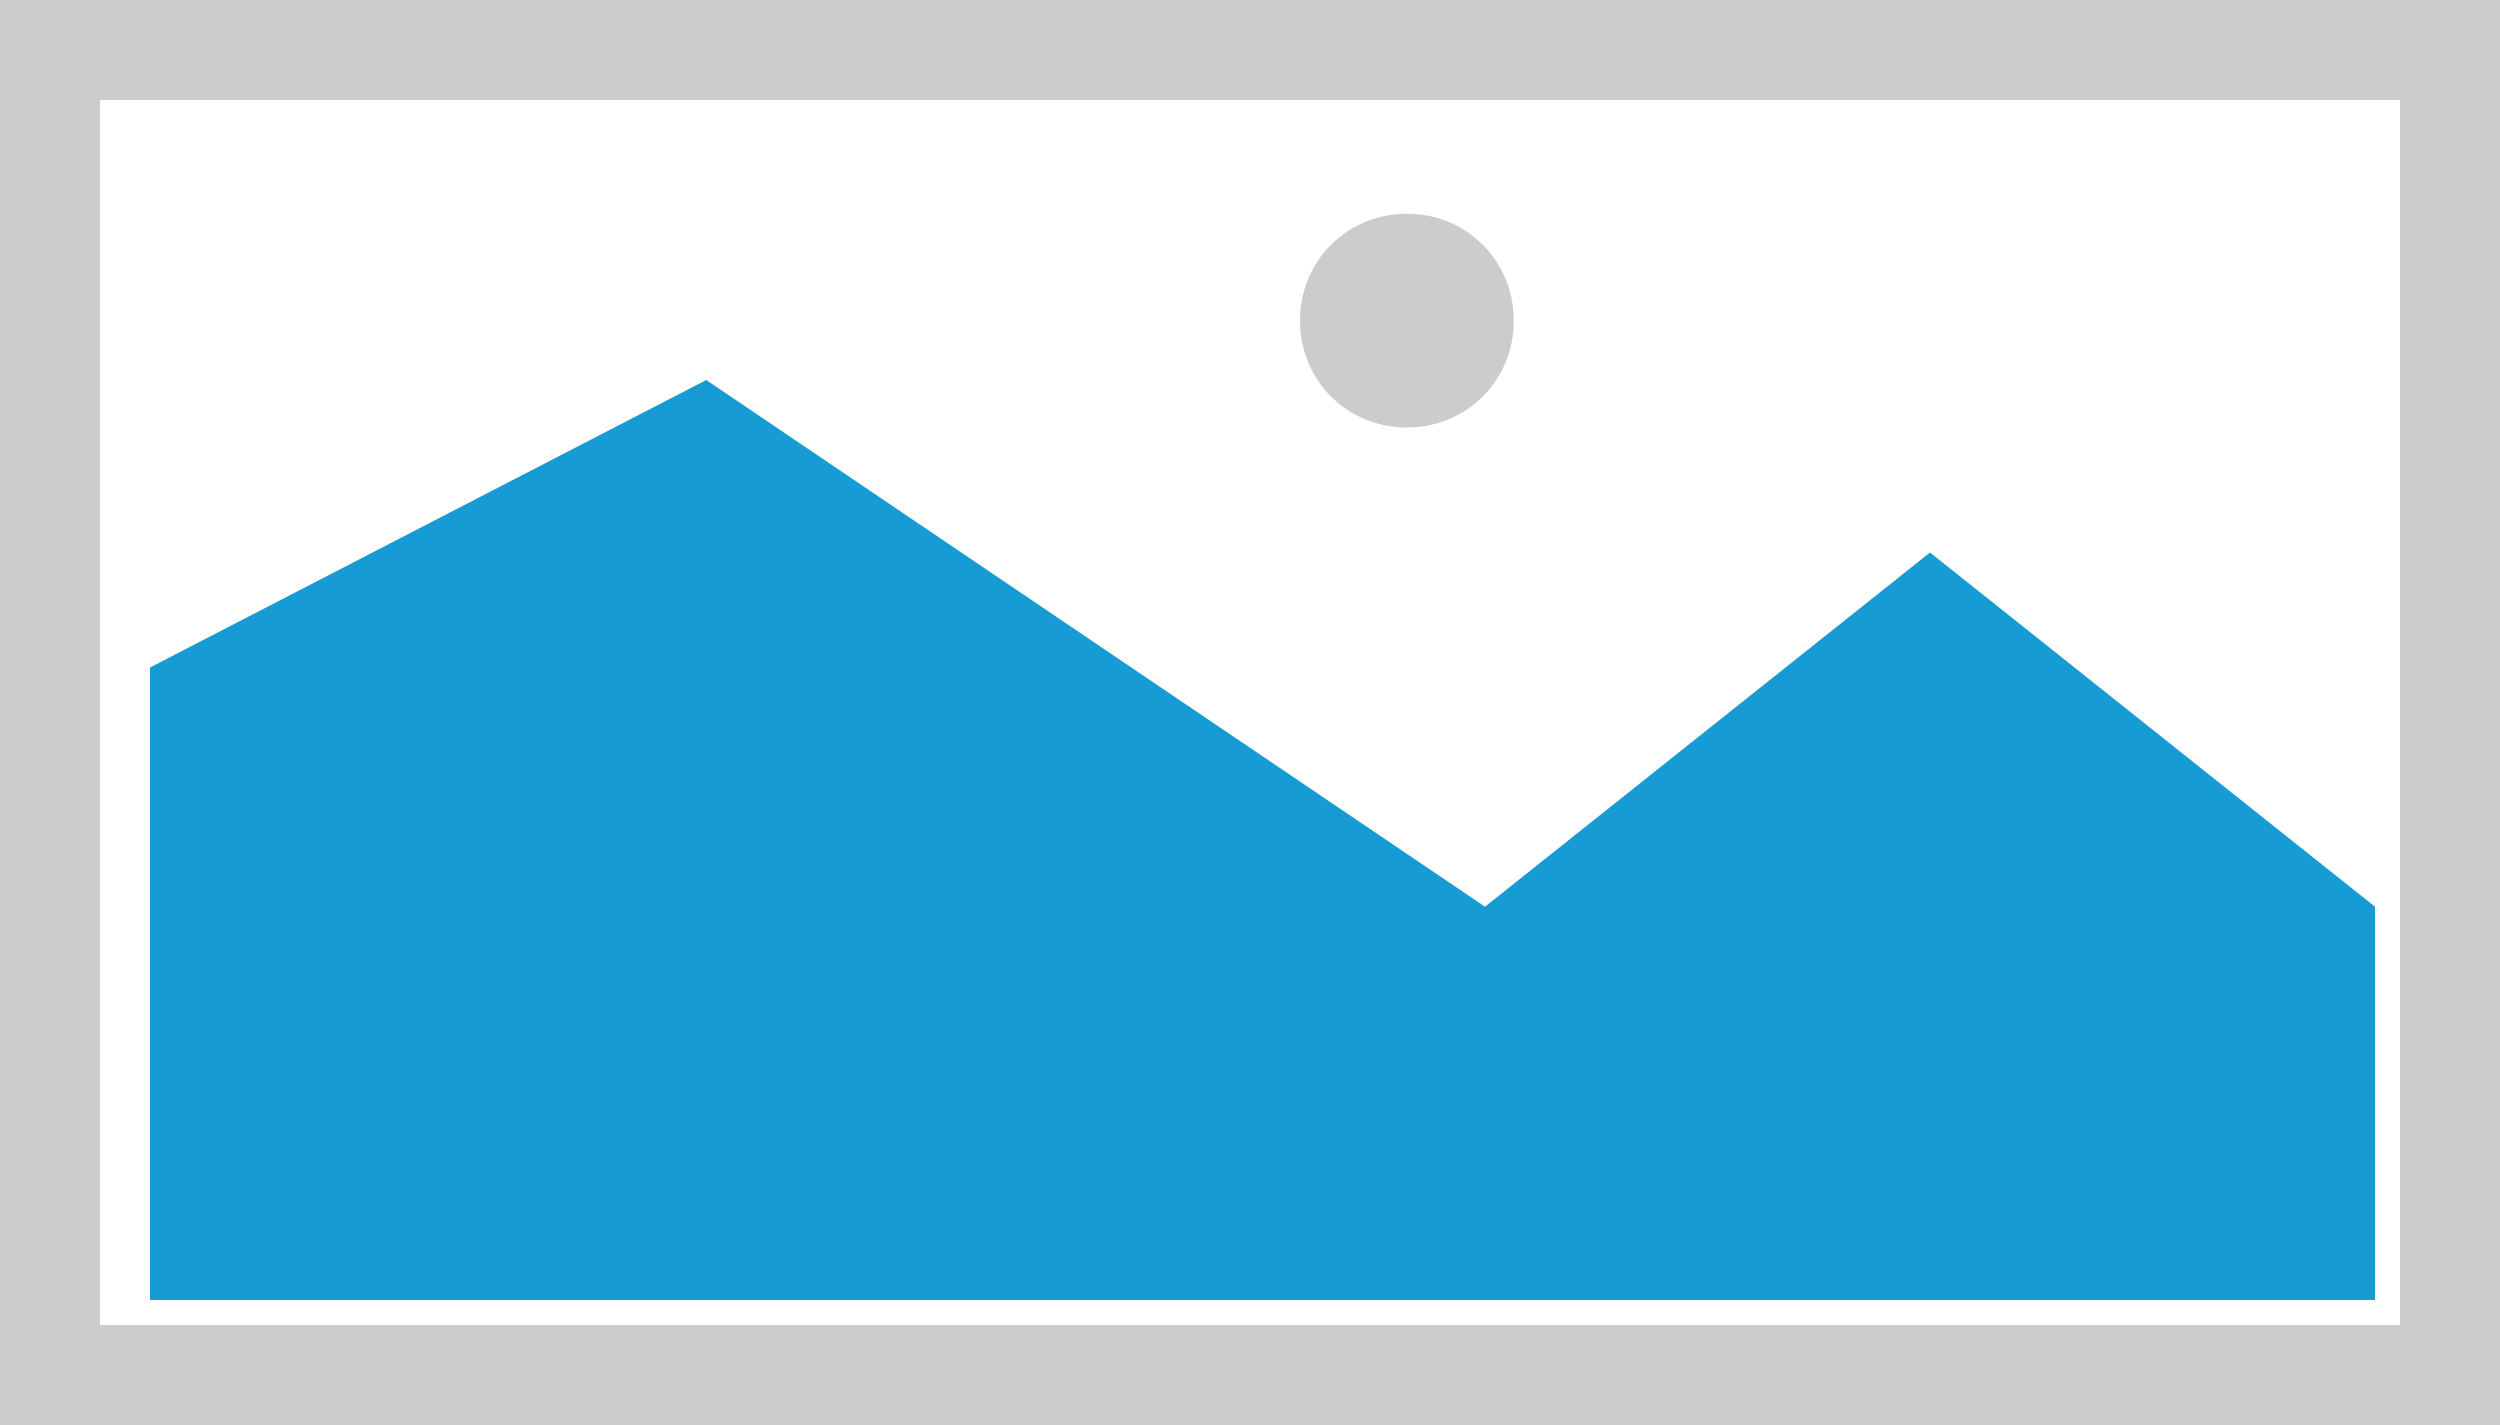
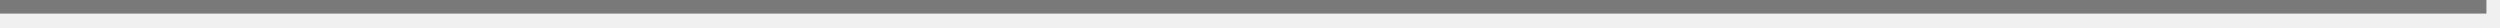
- <svg xmlns="http://www.w3.org/2000/svg" version="1.1" width="100px" height="57px">
-   <g transform="matrix(1 0 0 1 -2406 -1486 )">
-     <path d="M 2406 1486  L 2506 1486  L 2506 1543  L 2406 1543  L 2406 1486  " fill-rule="nonzero" fill="#cccccc" stroke="none" />
-     <path d="M 2410 1490  L 2502 1490  L 2502 1539  L 2410 1539  L 2410 1490  " fill-rule="nonzero" fill="#ffffff" stroke="none" />
-     <path d="M 2462.275 1503.1  C 2459.881 1503.1  2458 1501.219  2458 1498.825  C 2458 1496.431  2459.881 1494.55  2462.275 1494.55  C 2464.669 1494.55  2466.55 1496.431  2466.55 1498.825  C 2466.55 1501.219  2464.669 1503.1  2462.275 1503.1  " fill-rule="nonzero" fill="#cccccc" stroke="none" />
-     <path d="M 2412 1538  L 2412 1512.7  L 2434.25 1501.2  L 2465.4 1522.268  L 2483.2 1508.1  L 2501 1522.268  L 2501 1538  L 2412 1538  " fill-rule="nonzero" fill="#169bd5" stroke="none" />
+ <svg xmlns="http://www.w3.org/2000/svg" version="1.1" width="184px" height="2px">
+   <g transform="matrix(1 0 0 1 -2263 -67 )">
+     <path d="M 2263 67.5  L 2446 67.5  " stroke-width="1" stroke="#797979" fill="none" />
  </g>
</svg>
